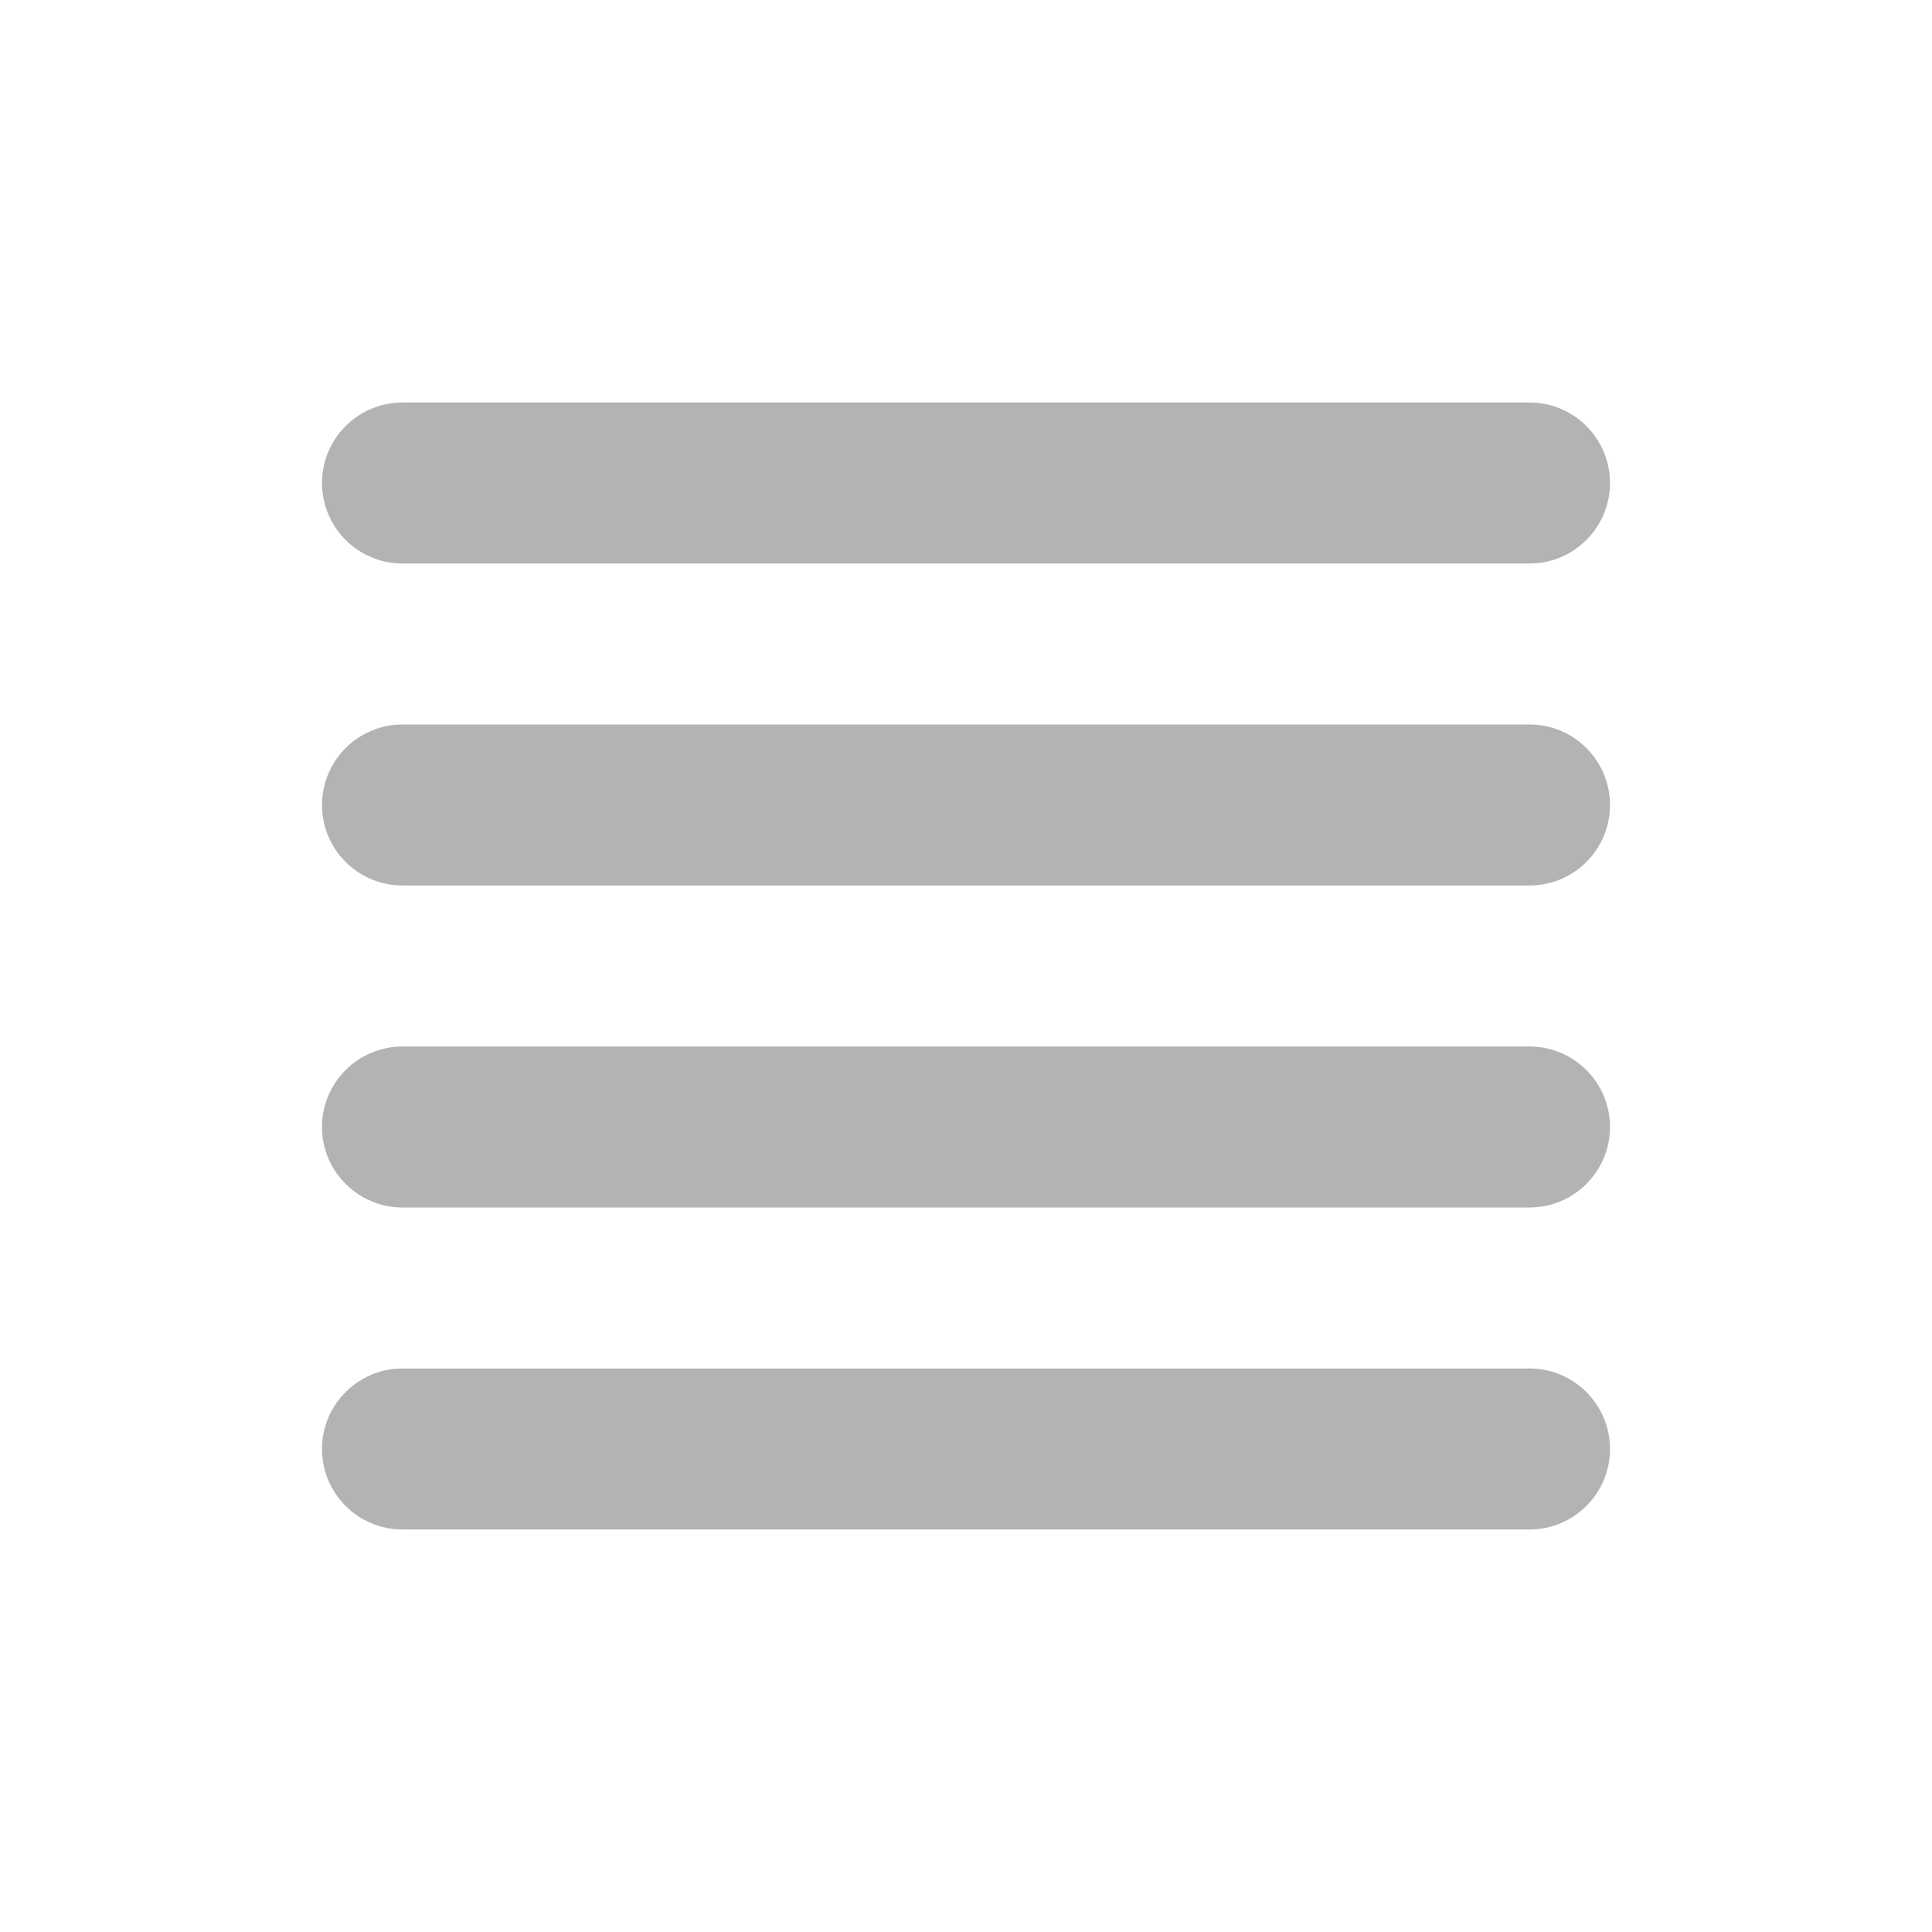
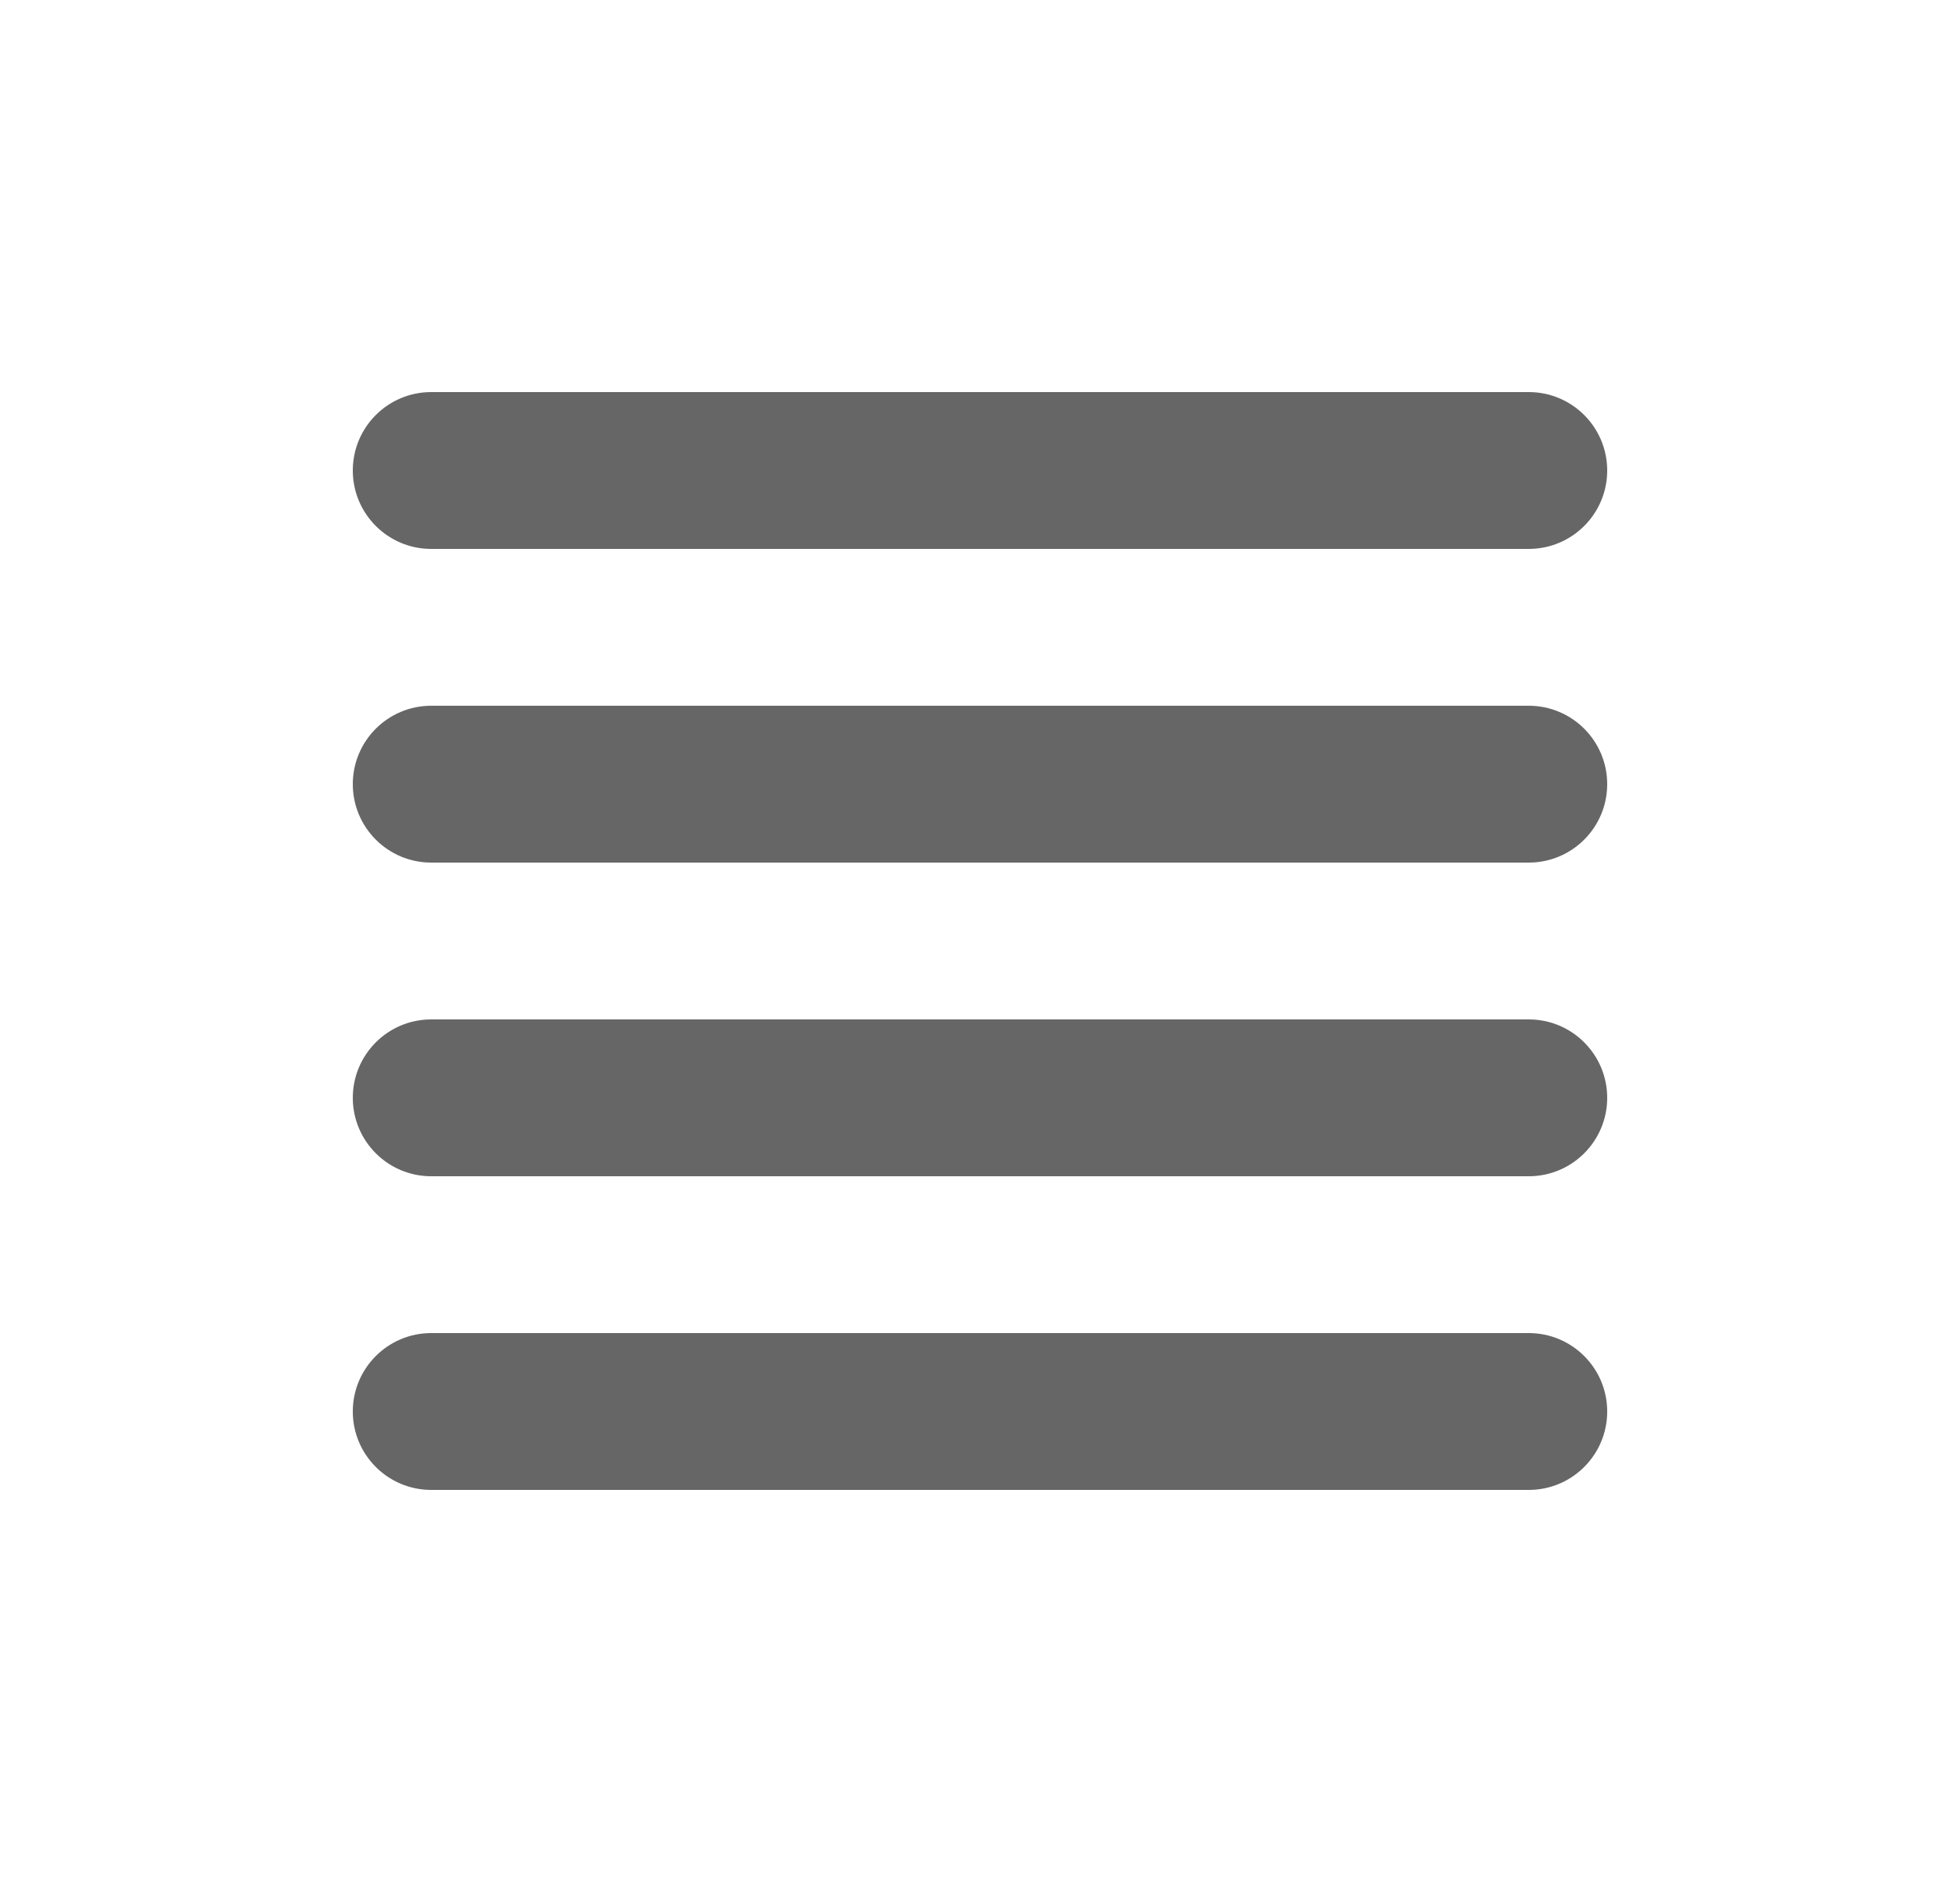
- <svg xmlns="http://www.w3.org/2000/svg" width="24" height="24" viewBox="0 0 24 24" fill="none">
-   <g opacity="0.3">
-     <path d="M4 10C4 9.448 4.448 9 5 9H19C19.552 9 20 9.448 20 10C20 10.552 19.552 11 19 11H5C4.448 11 4 10.552 4 10Z" fill="black" />
-     <path d="M4 14C4 13.448 4.448 13 5 13H19C19.552 13 20 13.448 20 14C20 14.552 19.552 15 19 15H5C4.448 15 4 14.552 4 14Z" fill="black" />
-     <path d="M4 18C4 17.448 4.448 17 5 17H19C19.552 17 20 17.448 20 18C20 18.552 19.552 19 19 19H5C4.448 19 4 18.552 4 18Z" fill="black" />
-     <path d="M4 6C4 5.448 4.448 5 5 5H19C19.552 5 20 5.448 20 6C20 6.552 19.552 7 19 7H5C4.448 7 4 6.552 4 6Z" fill="black" />
-   </g>
+ <svg xmlns="http://www.w3.org/2000/svg" width="25" height="24" viewBox="0 0 25 24" fill="none">
+   <path d="M4.5 10C4.5 9.448 4.948 9 5.5 9H19.5C20.052 9 20.5 9.448 20.5 10C20.5 10.552 20.052 11 19.5 11H5.5C4.948 11 4.5 10.552 4.5 10Z" fill="black" fill-opacity="0.6" />
+   <path d="M4.5 14C4.5 13.448 4.948 13 5.5 13H19.5C20.052 13 20.5 13.448 20.5 14C20.5 14.552 20.052 15 19.5 15H5.5C4.948 15 4.5 14.552 4.5 14Z" fill="black" fill-opacity="0.6" />
+   <path d="M4.5 18C4.5 17.448 4.948 17 5.5 17H19.5C20.052 17 20.5 17.448 20.5 18C20.5 18.552 20.052 19 19.5 19H5.5C4.948 19 4.5 18.552 4.5 18Z" fill="black" fill-opacity="0.6" />
+   <path d="M4.5 6C4.5 5.448 4.948 5 5.5 5H19.5C20.052 5 20.5 5.448 20.5 6C20.5 6.552 20.052 7 19.5 7H5.5C4.948 7 4.5 6.552 4.5 6Z" fill="black" fill-opacity="0.6" />
</svg>
